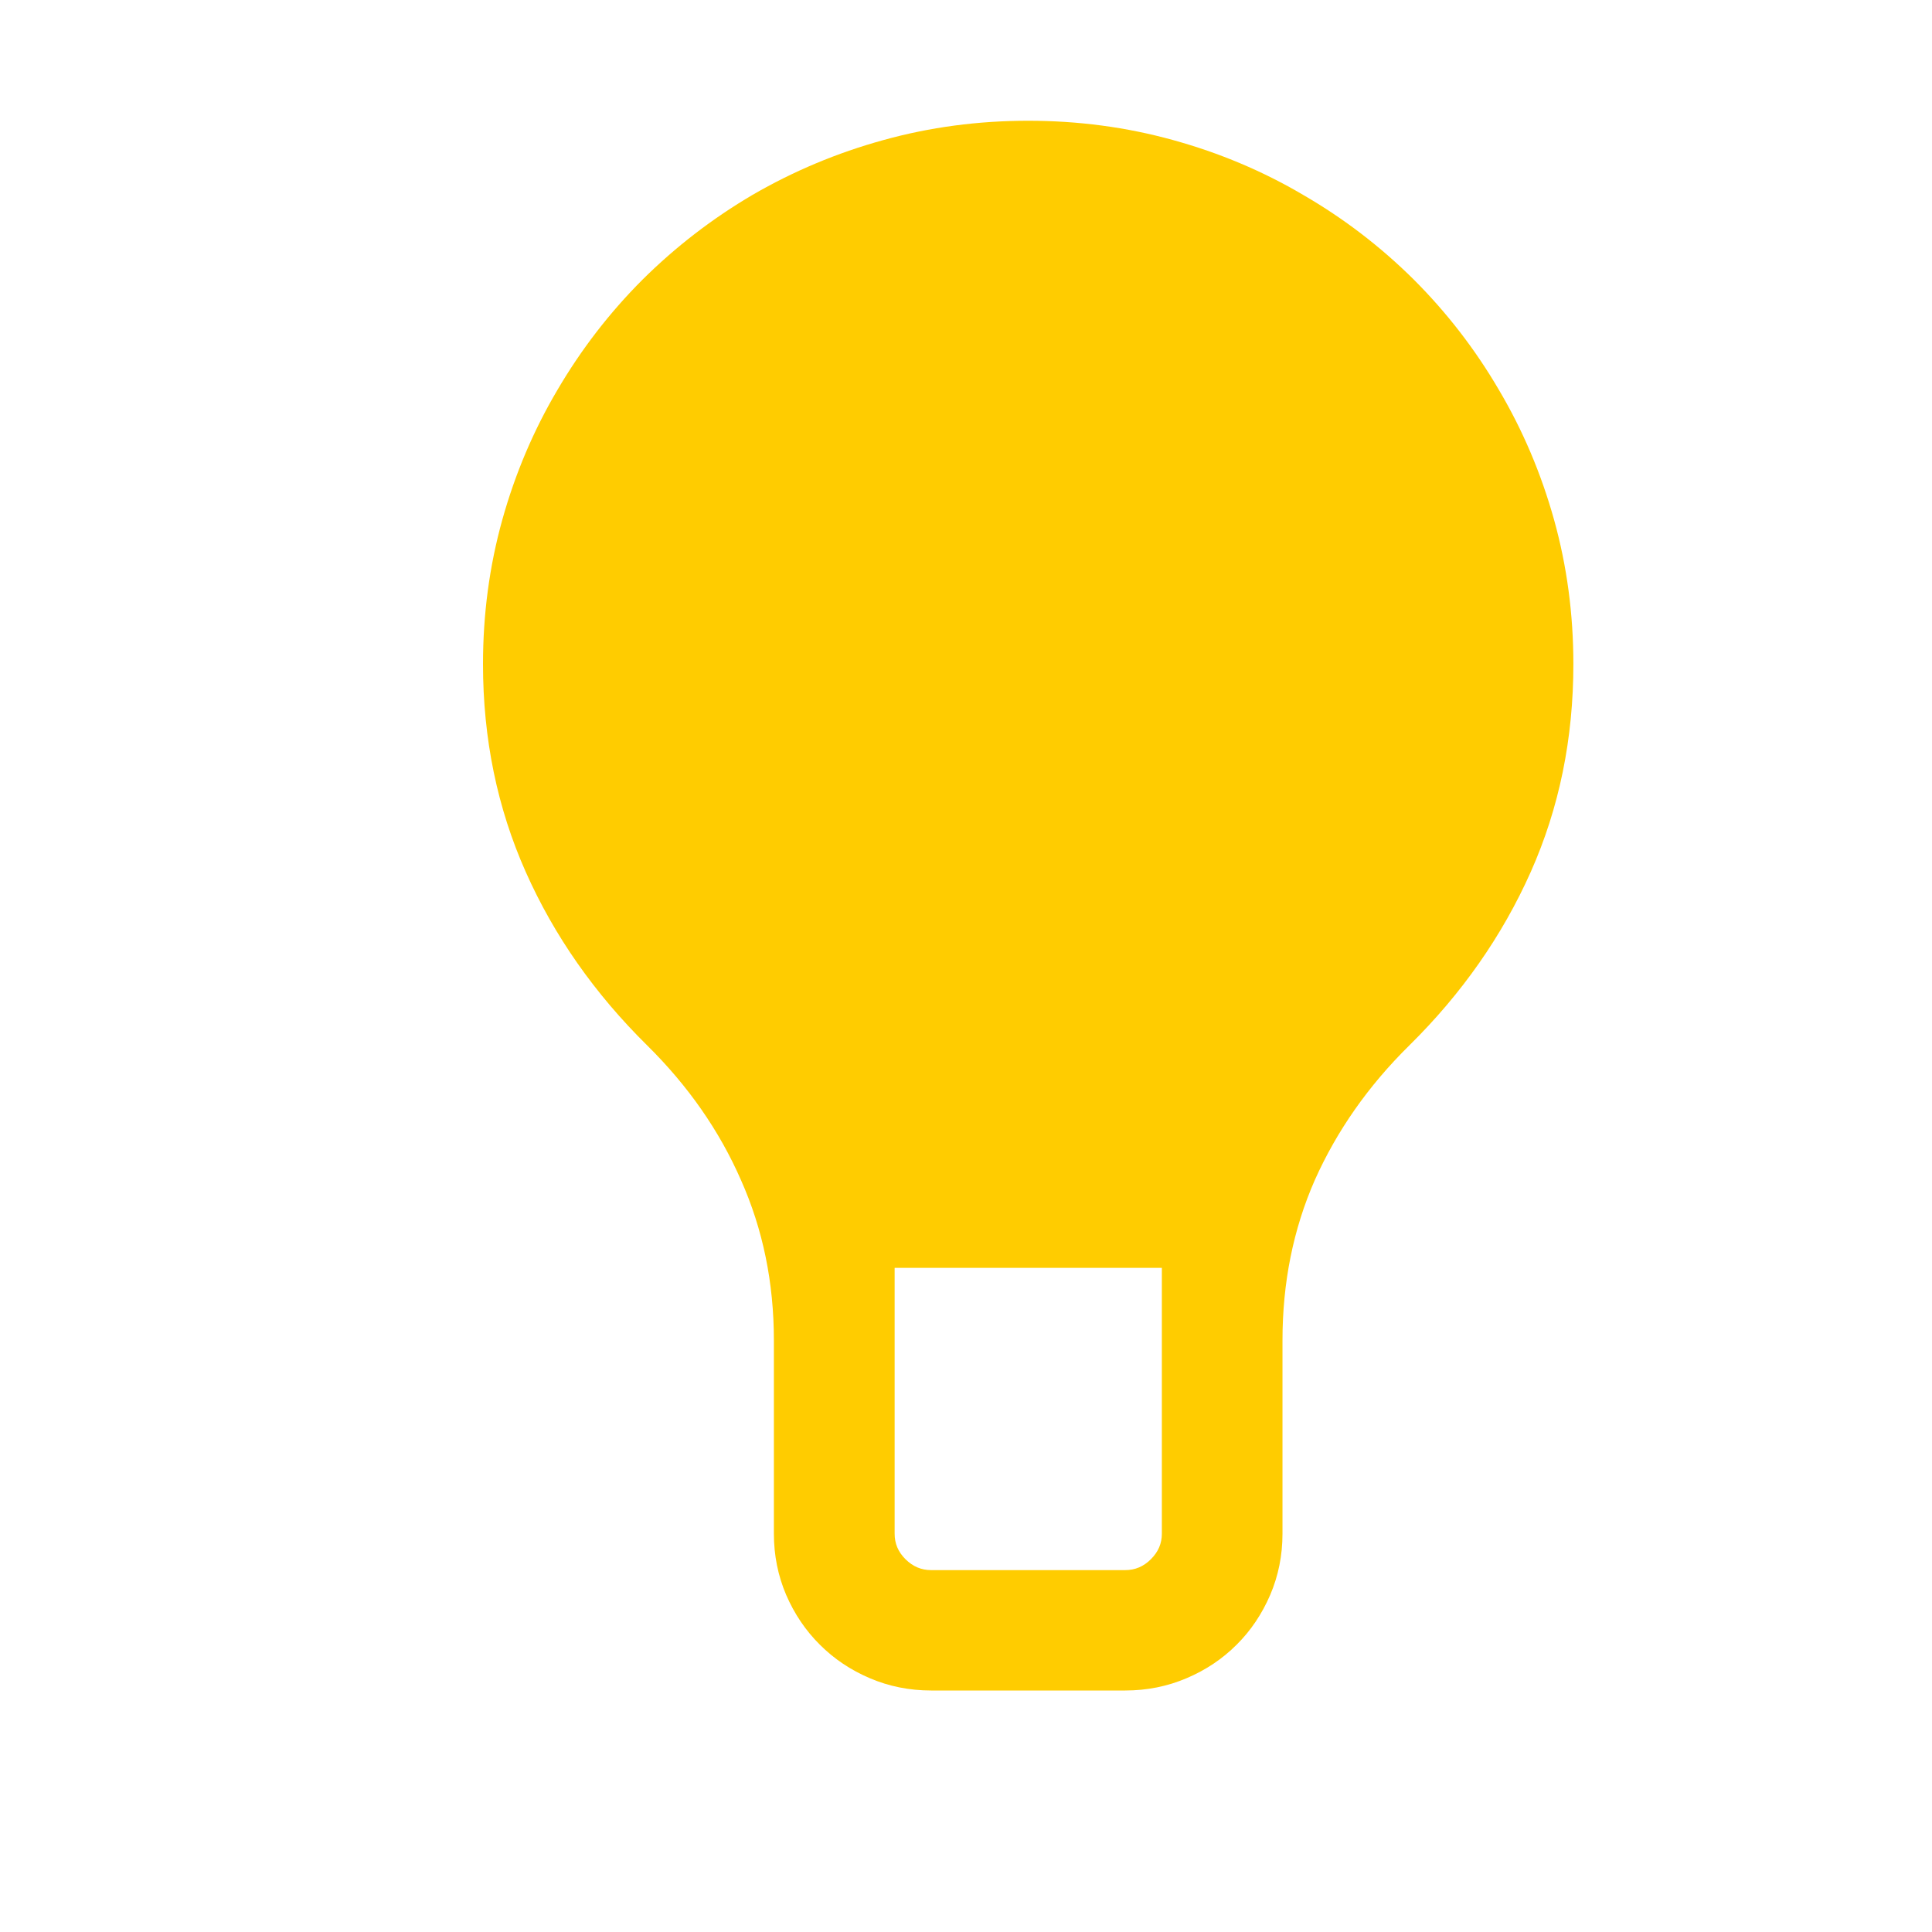
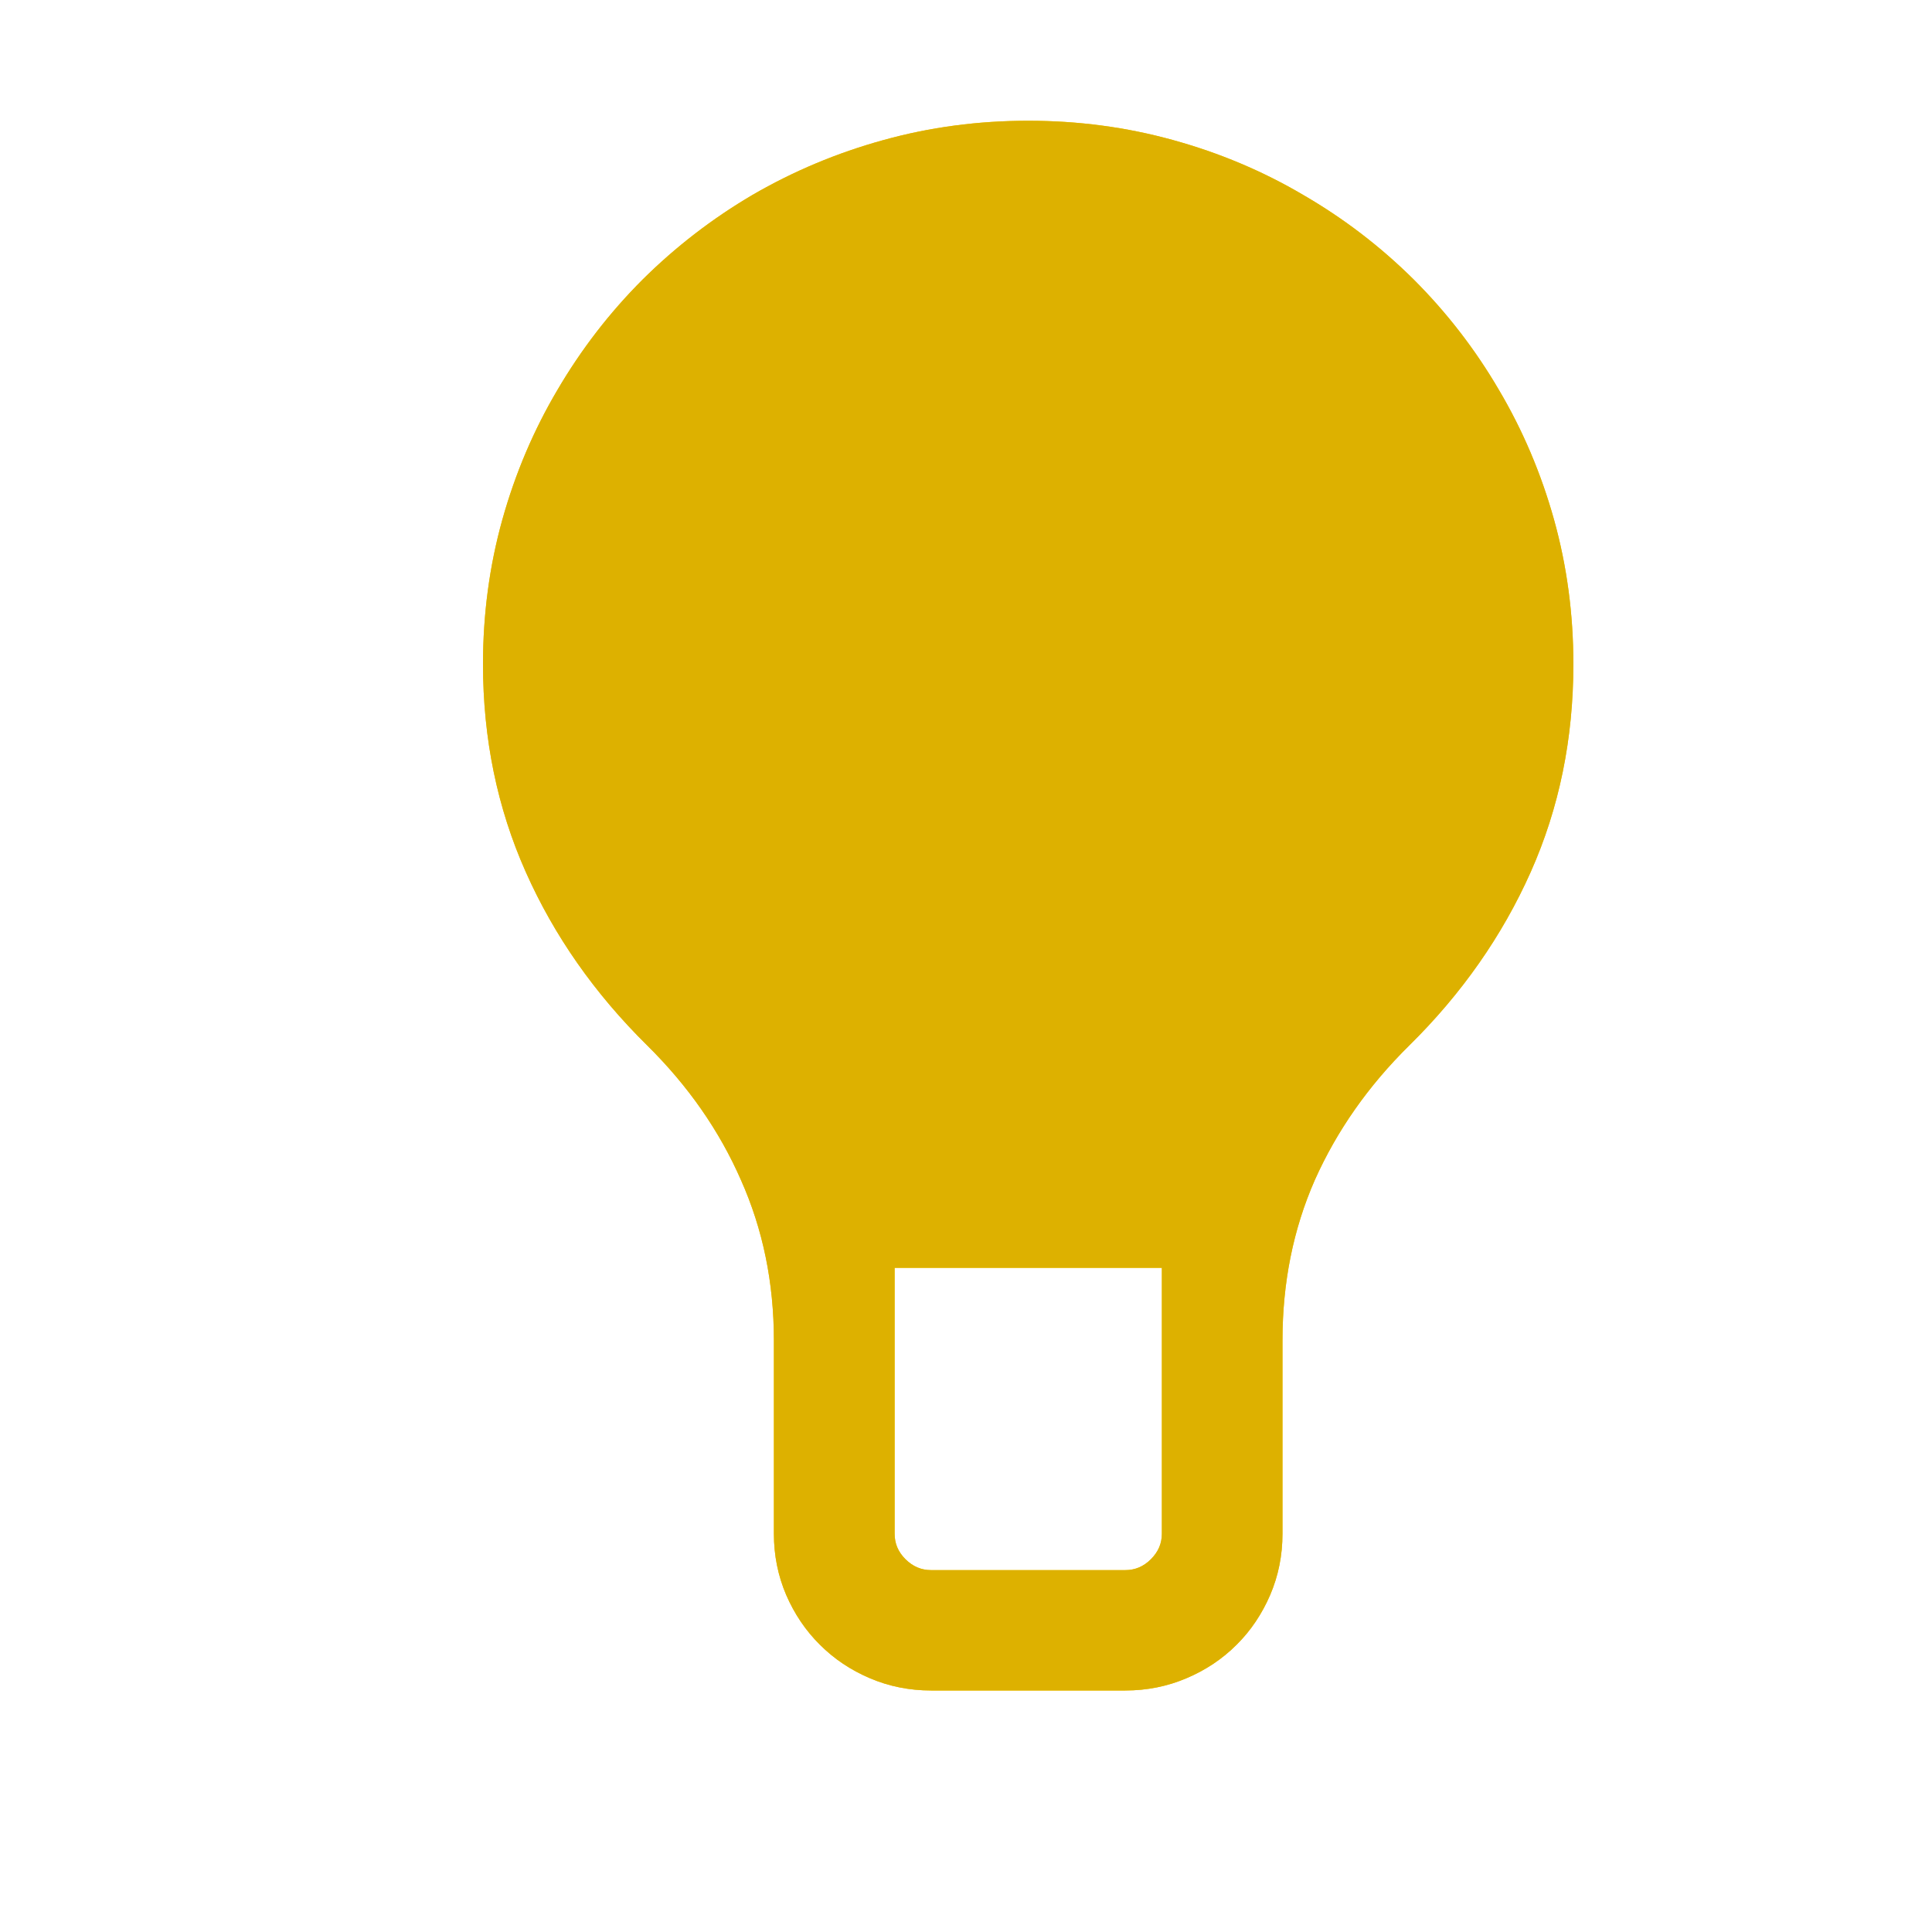
<svg xmlns="http://www.w3.org/2000/svg" width="16" height="16" viewBox="0 0 16 16" fill="none">
  <path fill-rule="evenodd" clip-rule="evenodd" d="M11.671 8.658C11.332 8.992 11.072 9.363 10.889 9.772C10.71 10.179 10.621 10.622 10.621 11.101V12.701C10.621 12.881 10.587 13.05 10.519 13.209C10.451 13.366 10.359 13.504 10.241 13.621C10.123 13.739 9.985 13.831 9.827 13.898C9.668 13.966 9.498 14 9.318 14H7.712C7.532 14 7.362 13.966 7.203 13.898C7.046 13.831 6.908 13.739 6.79 13.621C6.672 13.504 6.579 13.366 6.511 13.209C6.443 13.05 6.409 12.881 6.409 12.701V11.101C6.409 10.622 6.318 10.18 6.136 9.772C5.957 9.363 5.698 8.992 5.36 8.658C4.925 8.229 4.589 7.75 4.354 7.221C4.118 6.691 4 6.117 4 5.5C4 5.087 4.053 4.688 4.16 4.304C4.267 3.921 4.419 3.563 4.616 3.23C4.813 2.894 5.048 2.589 5.321 2.316C5.595 2.044 5.899 1.81 6.232 1.614C6.57 1.418 6.931 1.266 7.316 1.16C7.701 1.053 8.101 1 8.515 1C8.929 1 9.329 1.053 9.715 1.16C10.099 1.266 10.458 1.417 10.792 1.614C11.129 1.809 11.435 2.044 11.709 2.316C11.982 2.589 12.218 2.894 12.414 3.23C12.611 3.563 12.763 3.921 12.87 4.304C12.977 4.688 13.03 5.087 13.03 5.5C13.03 6.117 12.913 6.691 12.677 7.221C12.441 7.75 12.106 8.229 11.671 8.658ZM9.622 10.5H7.409V12.701C7.409 12.782 7.437 12.851 7.499 12.913C7.561 12.974 7.63 13.003 7.712 13.003H9.318C9.4 13.003 9.47 12.974 9.531 12.913C9.593 12.851 9.622 12.782 9.622 12.701V10.5Z" fill="#FFCC00" />
+   <path fill-rule="evenodd" clip-rule="evenodd" d="M11.671 8.658C11.332 8.992 11.072 9.363 10.889 9.772C10.71 10.179 10.621 10.622 10.621 11.101V12.701C10.621 12.881 10.587 13.05 10.519 13.209C10.451 13.366 10.359 13.504 10.241 13.621C10.123 13.739 9.985 13.831 9.827 13.898C9.668 13.966 9.498 14 9.318 14H7.712C7.532 14 7.362 13.966 7.203 13.898C7.046 13.831 6.908 13.739 6.79 13.621C6.672 13.504 6.579 13.366 6.511 13.209C6.443 13.05 6.409 12.881 6.409 12.701V11.101C6.409 10.622 6.318 10.18 6.136 9.772C5.957 9.363 5.698 8.992 5.36 8.658C4.925 8.229 4.589 7.75 4.354 7.221C4.118 6.691 4 6.117 4 5.5C4 5.087 4.053 4.688 4.16 4.304C4.267 3.921 4.419 3.563 4.616 3.23C4.813 2.894 5.048 2.589 5.321 2.316C5.595 2.044 5.899 1.81 6.232 1.614C6.57 1.418 6.931 1.266 7.316 1.16C7.701 1.053 8.101 1 8.515 1C8.929 1 9.329 1.053 9.715 1.16C10.099 1.266 10.458 1.417 10.792 1.614C11.129 1.809 11.435 2.044 11.709 2.316C11.982 2.589 12.218 2.894 12.414 3.23C12.611 3.563 12.763 3.921 12.87 4.304C12.977 4.688 13.03 5.087 13.03 5.5C13.03 6.117 12.913 6.691 12.677 7.221C12.441 7.75 12.106 8.229 11.671 8.658ZM9.622 10.5H7.409V12.701C7.409 12.782 7.437 12.851 7.499 12.913C7.561 12.974 7.63 13.003 7.712 13.003H9.318C9.4 13.003 9.47 12.974 9.531 12.913C9.593 12.851 9.622 12.782 9.622 12.701V10.5Z" fill="#DDB100" />
</svg>
